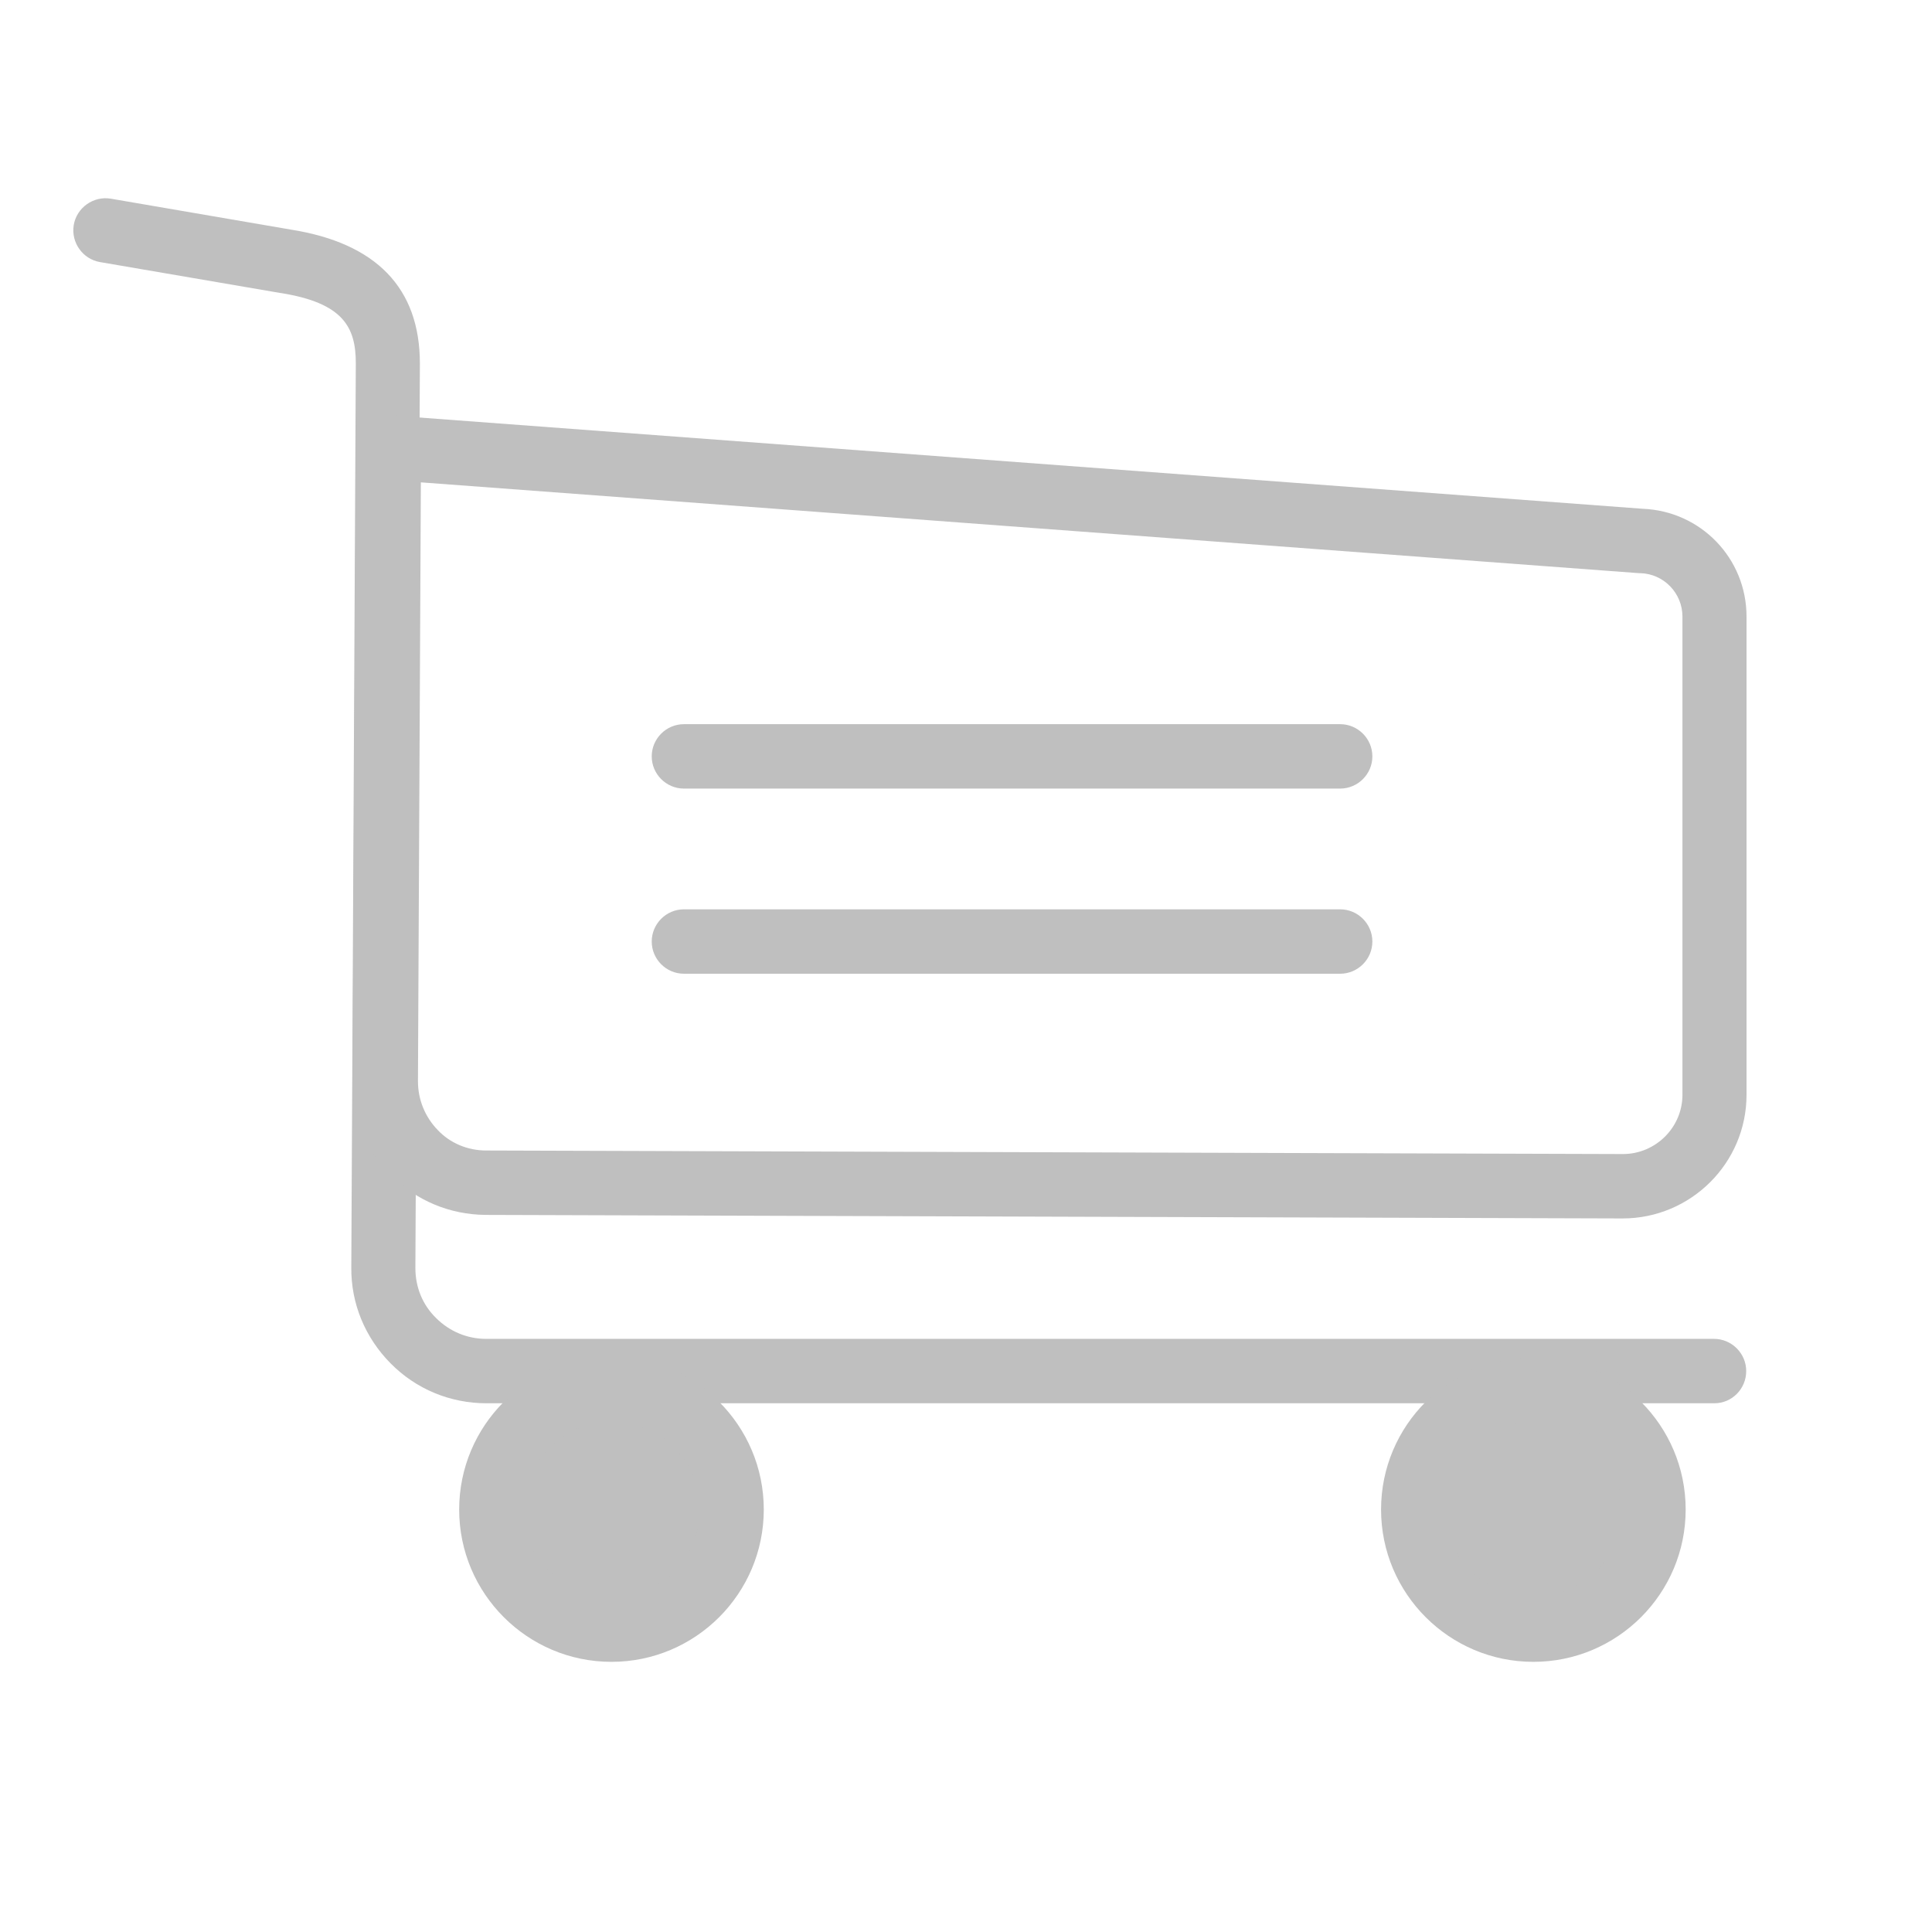
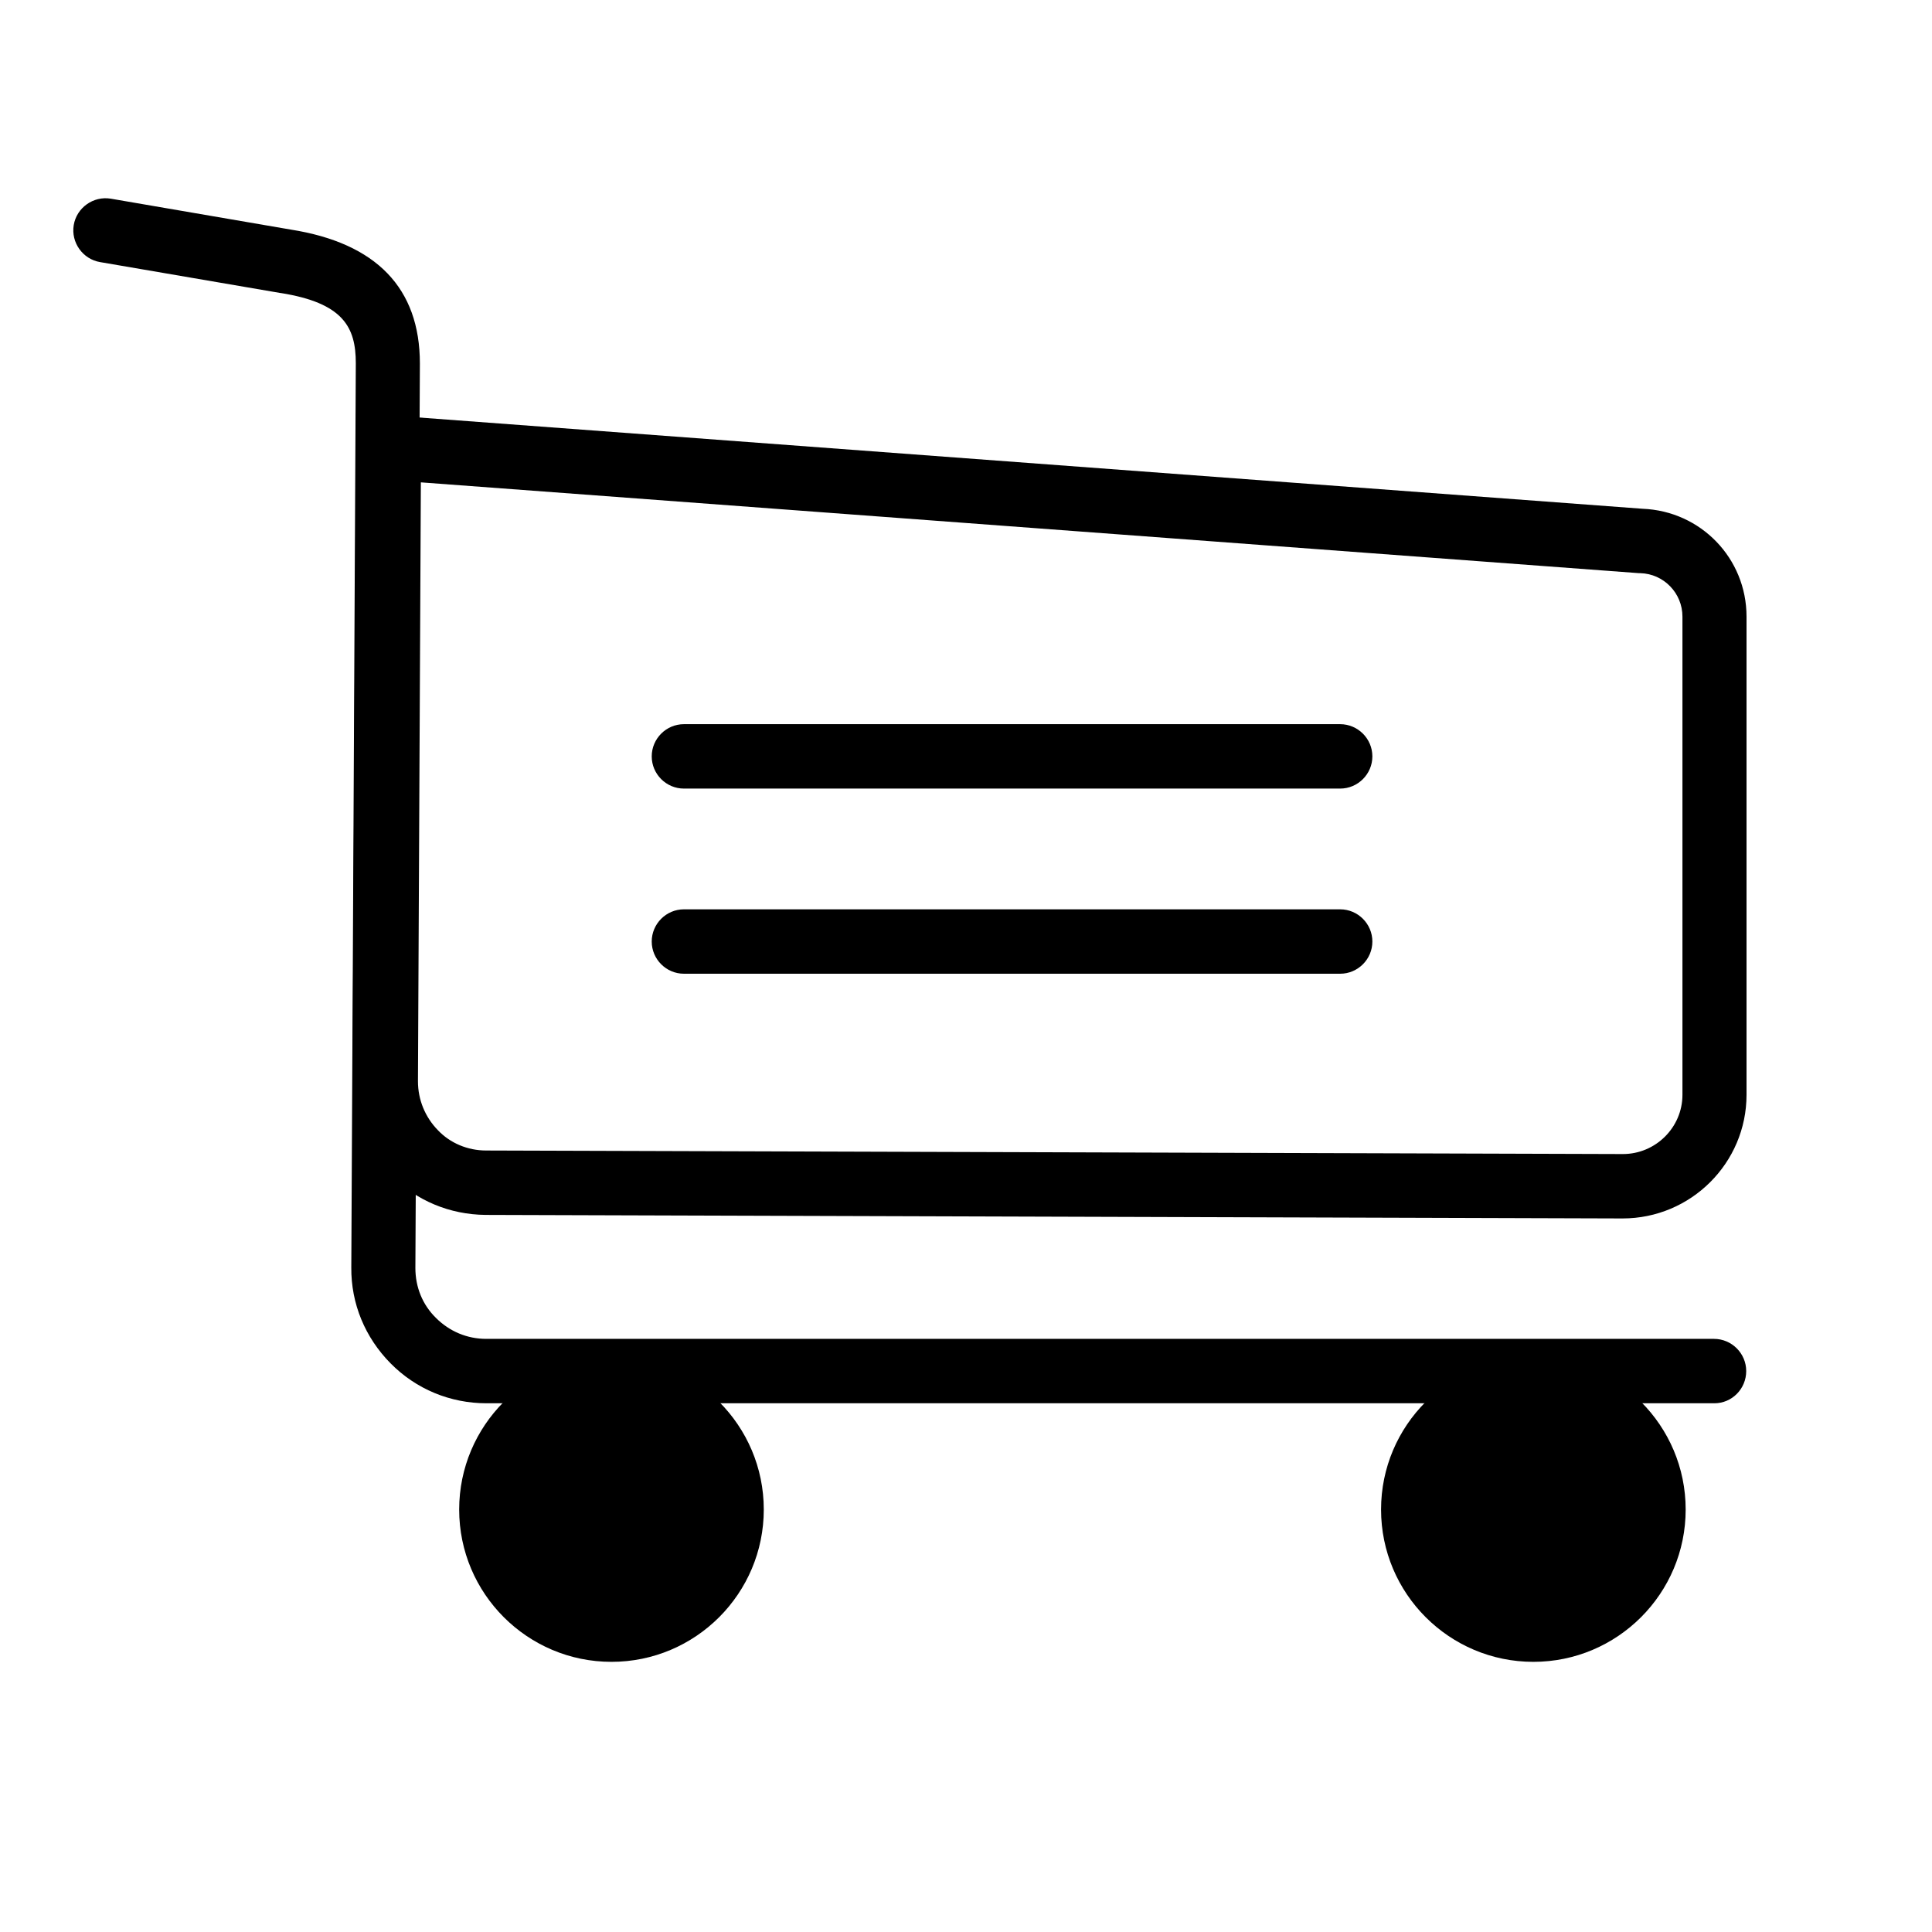
<svg xmlns="http://www.w3.org/2000/svg" t="1536897648052" class="icon" style="" viewBox="0 0 1024 1024" version="1.1" p-id="3818" width="64" height="64">
  <defs>
    <style type="text/css" />
  </defs>
-   <path d="M 908.629 743.765 H 257.877 c -19.285 0 -37.376 -7.509 -50.859 -21.163 c -13.483 -13.653 -20.992 -31.573 -20.821 -50.859 l 2.389 -479.232 c 0 -19.115 -6.656 -31.915 -39.765 -37.205 h -0.171 l -95.573 -16.384 c -9.216 -1.536 -15.531 -10.411 -13.995 -19.627 c 1.536 -9.216 10.411 -15.531 19.627 -13.995 l 95.403 16.384 c 45.397 7.168 68.437 31.061 68.437 70.997 L 220.16 672.085 c 0 10.069 3.755 19.456 10.923 26.453 c 7.168 7.168 16.555 11.093 26.624 11.093 h 650.752 c 9.387 0 17.067 7.68 17.067 17.067 s -7.509 17.067 -16.896 17.067 Z" fill="#bfbfbf" p-id="3819" />
-   <path d="M 859.989 645.803 l -602.624 -1.877 c -18.944 -0.171 -36.693 -7.509 -50.005 -20.992 c -13.312 -13.483 -20.48 -31.232 -20.48 -50.176 l 1.877 -353.963 L 870.571 269.653 c 30.891 1.195 55.125 26.283 55.125 57.173 V 580.267 c 0 36.181 -29.525 65.536 -65.707 65.536 Z M 257.707 609.792 l 602.453 1.877 c 17.408 0 31.573 -14.165 31.573 -31.403 V 326.827 c 0 -12.459 -9.899 -22.699 -22.357 -23.04 h -0.683 l -645.632 -48.128 l -1.536 317.44 c 0 9.728 3.755 18.944 10.581 25.941 c 6.485 6.827 15.701 10.752 25.6 10.752 Z" fill="#bfbfbf" p-id="3820" />
-   <path d="M 324.096 800.085 m -63.659 0 a 63.659 63.659 0 1 0 127.317 0 a 63.659 63.659 0 1 0 -127.317 0 Z" fill="#bfbfbf" p-id="3821" />
-   <path d="M 324.096 880.811 c -44.544 0 -80.725 -36.181 -80.725 -80.725 s 36.181 -80.725 80.725 -80.725 c 44.544 0 80.725 36.181 80.725 80.725 s -36.181 80.725 -80.725 80.725 Z m 0 -127.317 c -25.771 0 -46.592 20.821 -46.592 46.592 s 20.821 46.592 46.592 46.592 s 46.592 -20.821 46.592 -46.592 s -20.821 -46.592 -46.592 -46.592 Z" fill="#bfbfbf" p-id="3822" />
-   <path d="M 812.715 800.085 m -63.659 0 a 63.659 63.659 0 1 0 127.317 0 a 63.659 63.659 0 1 0 -127.317 0 Z" fill="#bfbfbf" p-id="3823" />
-   <path d="M 812.715 880.811 c -44.544 0 -80.725 -36.181 -80.725 -80.725 s 36.181 -80.725 80.725 -80.725 s 80.725 36.181 80.725 80.725 s -36.181 80.725 -80.725 80.725 Z m 0 -127.317 c -25.771 0 -46.592 20.821 -46.592 46.592 s 20.821 46.592 46.592 46.592 s 46.592 -20.821 46.592 -46.592 s -20.821 -46.592 -46.592 -46.592 Z" fill="#bfbfbf" p-id="3824" />
-   <path d="M 710.315 417.963 H 362.496 c -9.387 0 -17.067 -7.68 -17.067 -17.067 s 7.68 -17.067 17.067 -17.067 h 347.819 c 9.387 0 17.067 7.68 17.067 17.067 s -7.68 17.067 -17.067 17.067 Z M 710.315 516.096 H 362.496 c -9.387 0 -17.067 -7.68 -17.067 -17.067 s 7.68 -17.067 17.067 -17.067 h 347.819 c 9.387 0 17.067 7.68 17.067 17.067 s -7.68 17.067 -17.067 17.067 Z" fill="#bfbfbf" p-id="3825" />
+   <path d="M 908.629 743.765 H 257.877 c -19.285 0 -37.376 -7.509 -50.859 -21.163 c -13.483 -13.653 -20.992 -31.573 -20.821 -50.859 l 2.389 -479.232 c 0 -19.115 -6.656 -31.915 -39.765 -37.205 h -0.171 l -95.573 -16.384 c -9.216 -1.536 -15.531 -10.411 -13.995 -19.627 c 1.536 -9.216 10.411 -15.531 19.627 -13.995 l 95.403 16.384 c 45.397 7.168 68.437 31.061 68.437 70.997 L 220.16 672.085 c 0 10.069 3.755 19.456 10.923 26.453 c 7.168 7.168 16.555 11.093 26.624 11.093 h 650.752 c 9.387 0 17.067 7.68 17.067 17.067 s -7.509 17.067 -16.896 17.067 Z" fill="#ccccc" p-id="3819" />
+   <path d="M 859.989 645.803 l -602.624 -1.877 c -18.944 -0.171 -36.693 -7.509 -50.005 -20.992 c -13.312 -13.483 -20.48 -31.232 -20.48 -50.176 l 1.877 -353.963 L 870.571 269.653 c 30.891 1.195 55.125 26.283 55.125 57.173 V 580.267 c 0 36.181 -29.525 65.536 -65.707 65.536 Z M 257.707 609.792 l 602.453 1.877 c 17.408 0 31.573 -14.165 31.573 -31.403 V 326.827 c 0 -12.459 -9.899 -22.699 -22.357 -23.04 h -0.683 l -645.632 -48.128 l -1.536 317.44 c 0 9.728 3.755 18.944 10.581 25.941 c 6.485 6.827 15.701 10.752 25.6 10.752 Z" fill="#ccccc" p-id="3820" />
+   <path d="M 324.096 800.085 m -63.659 0 a 63.659 63.659 0 1 0 127.317 0 a 63.659 63.659 0 1 0 -127.317 0 Z" fill="#ccccc" p-id="3821" />
+   <path d="M 324.096 880.811 c -44.544 0 -80.725 -36.181 -80.725 -80.725 s 36.181 -80.725 80.725 -80.725 c 44.544 0 80.725 36.181 80.725 80.725 s -36.181 80.725 -80.725 80.725 Z m 0 -127.317 c -25.771 0 -46.592 20.821 -46.592 46.592 s 20.821 46.592 46.592 46.592 s 46.592 -20.821 46.592 -46.592 s -20.821 -46.592 -46.592 -46.592 Z" fill="#ccccc" p-id="3822" />
+   <path d="M 812.715 800.085 m -63.659 0 a 63.659 63.659 0 1 0 127.317 0 a 63.659 63.659 0 1 0 -127.317 0 Z" fill="#ccccc" p-id="3823" />
+   <path d="M 812.715 880.811 c -44.544 0 -80.725 -36.181 -80.725 -80.725 s 36.181 -80.725 80.725 -80.725 s 80.725 36.181 80.725 80.725 s -36.181 80.725 -80.725 80.725 Z m 0 -127.317 c -25.771 0 -46.592 20.821 -46.592 46.592 s 20.821 46.592 46.592 46.592 s 46.592 -20.821 46.592 -46.592 s -20.821 -46.592 -46.592 -46.592 Z" fill="#ccccc" p-id="3824" />
+   <path d="M 710.315 417.963 H 362.496 c -9.387 0 -17.067 -7.68 -17.067 -17.067 s 7.68 -17.067 17.067 -17.067 h 347.819 c 9.387 0 17.067 7.68 17.067 17.067 s -7.68 17.067 -17.067 17.067 Z M 710.315 516.096 H 362.496 c -9.387 0 -17.067 -7.68 -17.067 -17.067 s 7.68 -17.067 17.067 -17.067 h 347.819 c 9.387 0 17.067 7.68 17.067 17.067 s -7.68 17.067 -17.067 17.067 Z" fill="#ccccc" p-id="3825" />
</svg>
